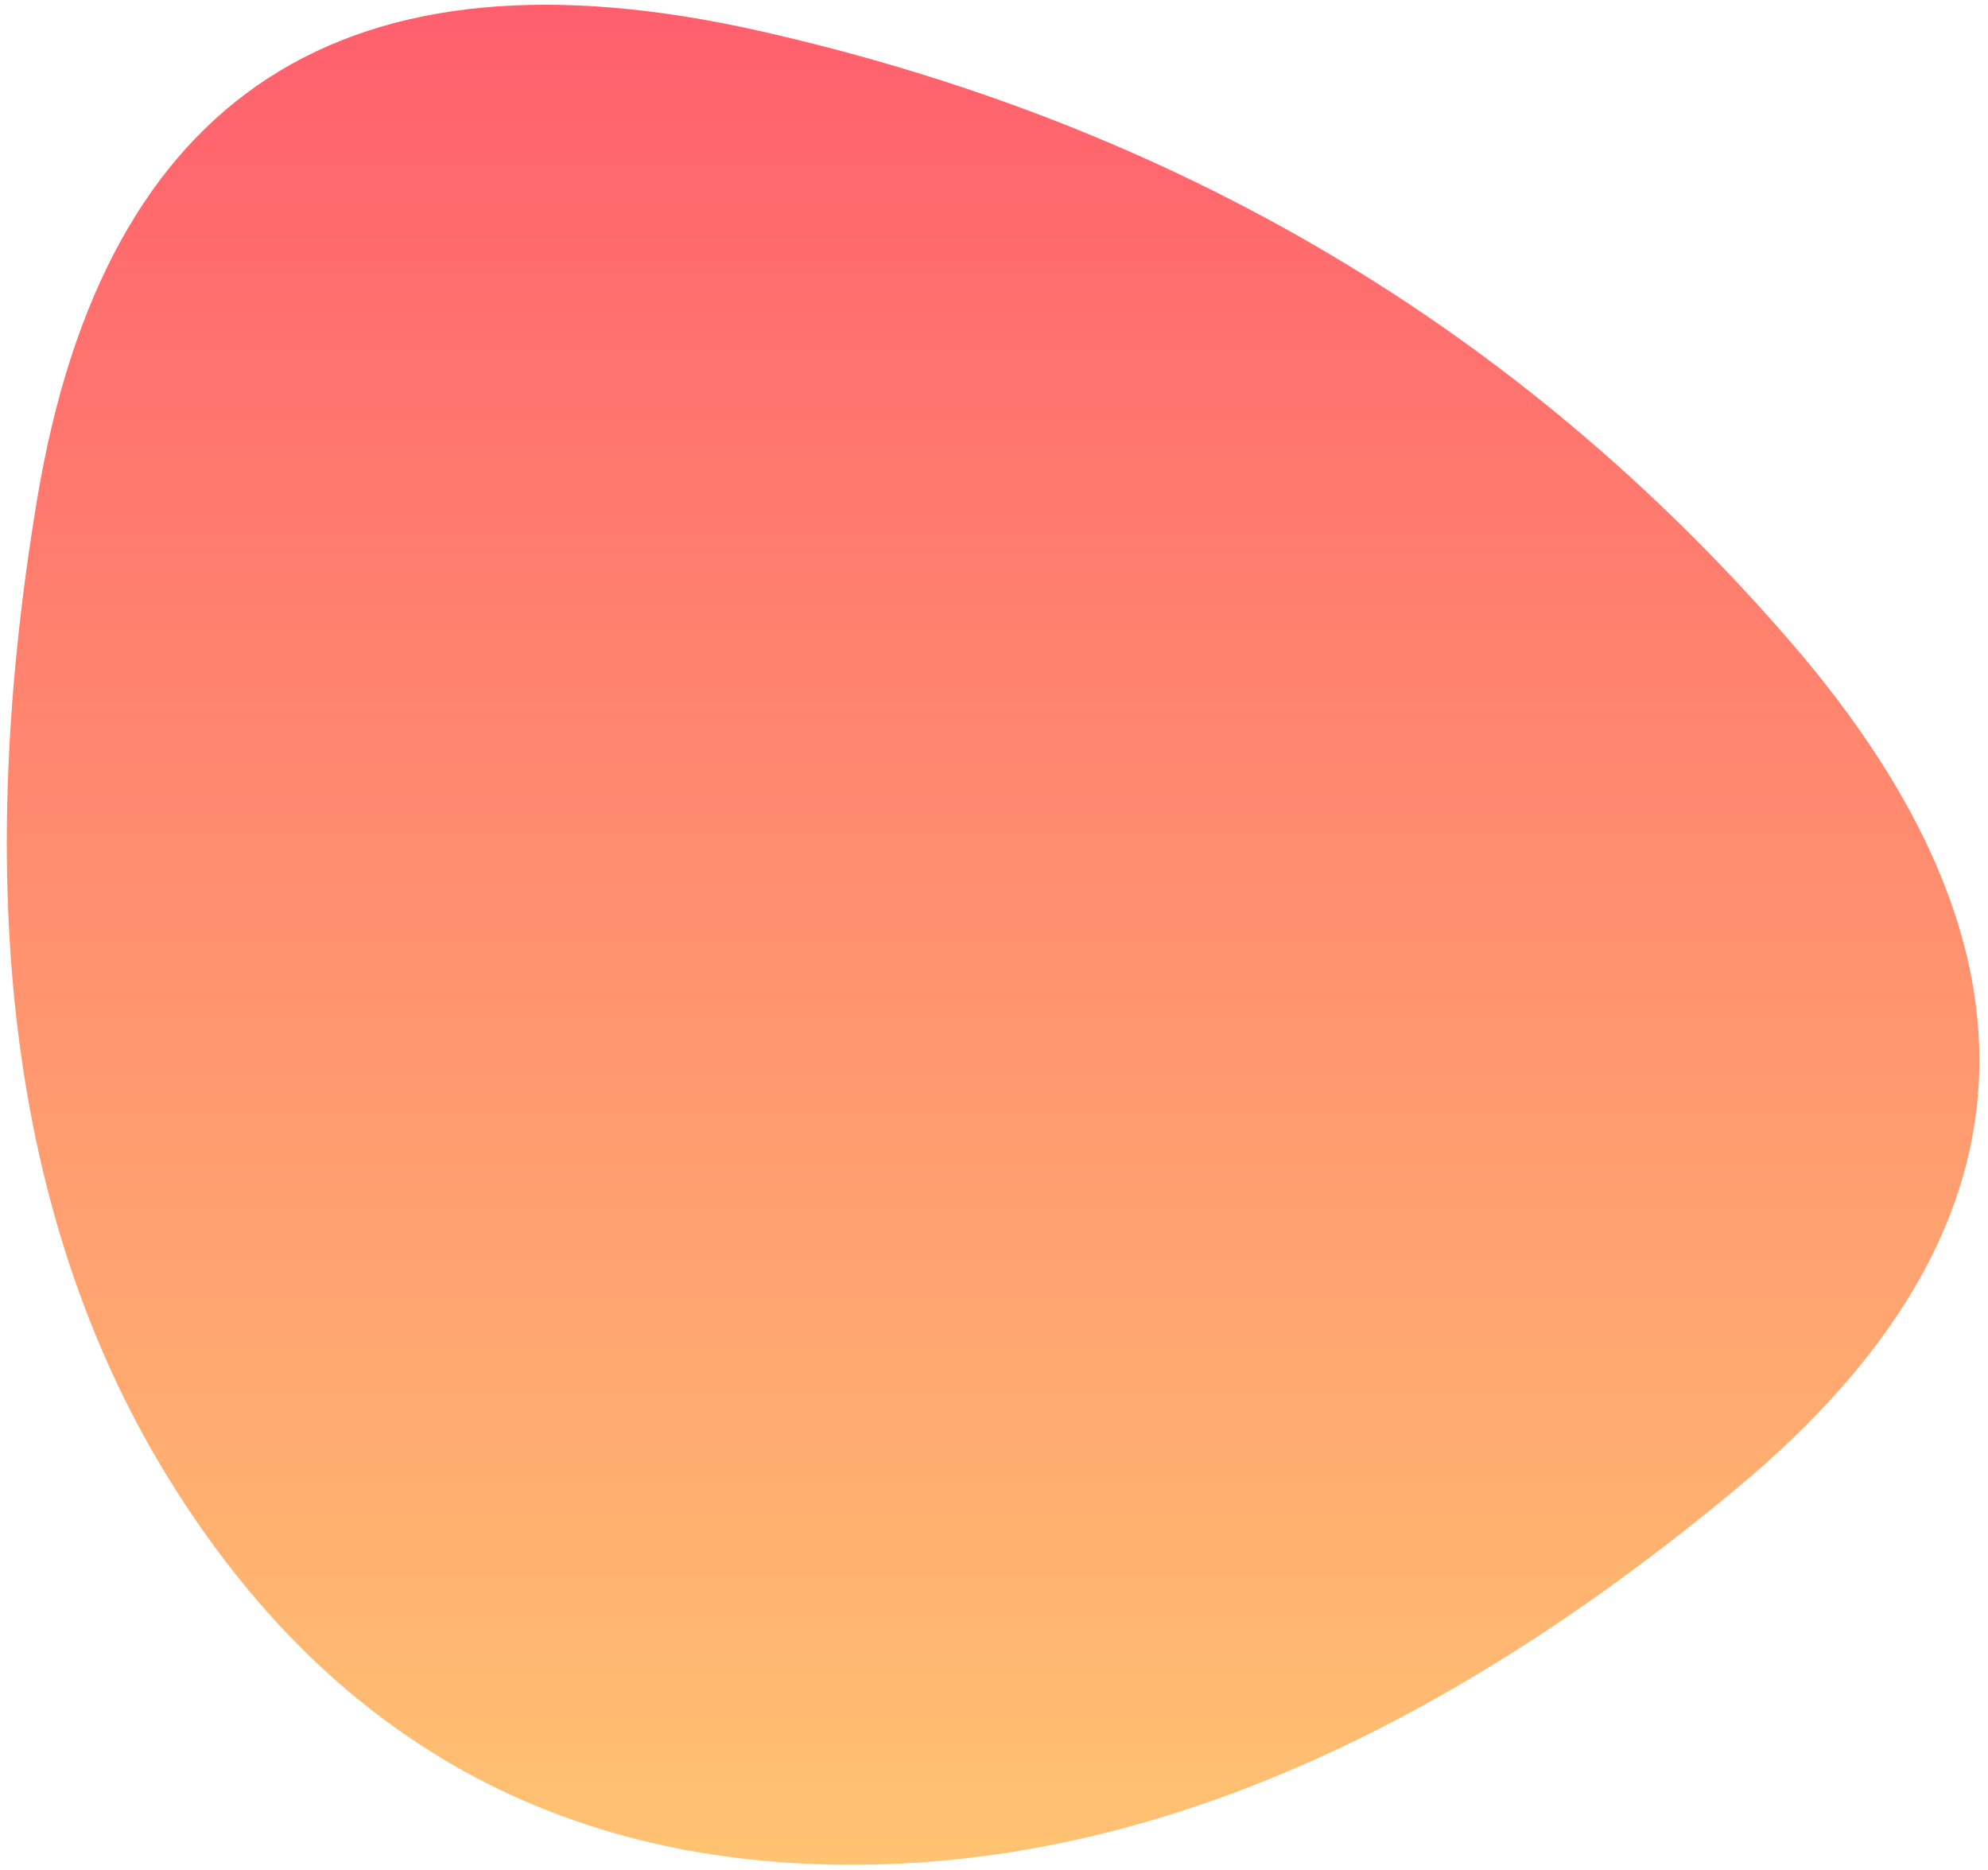
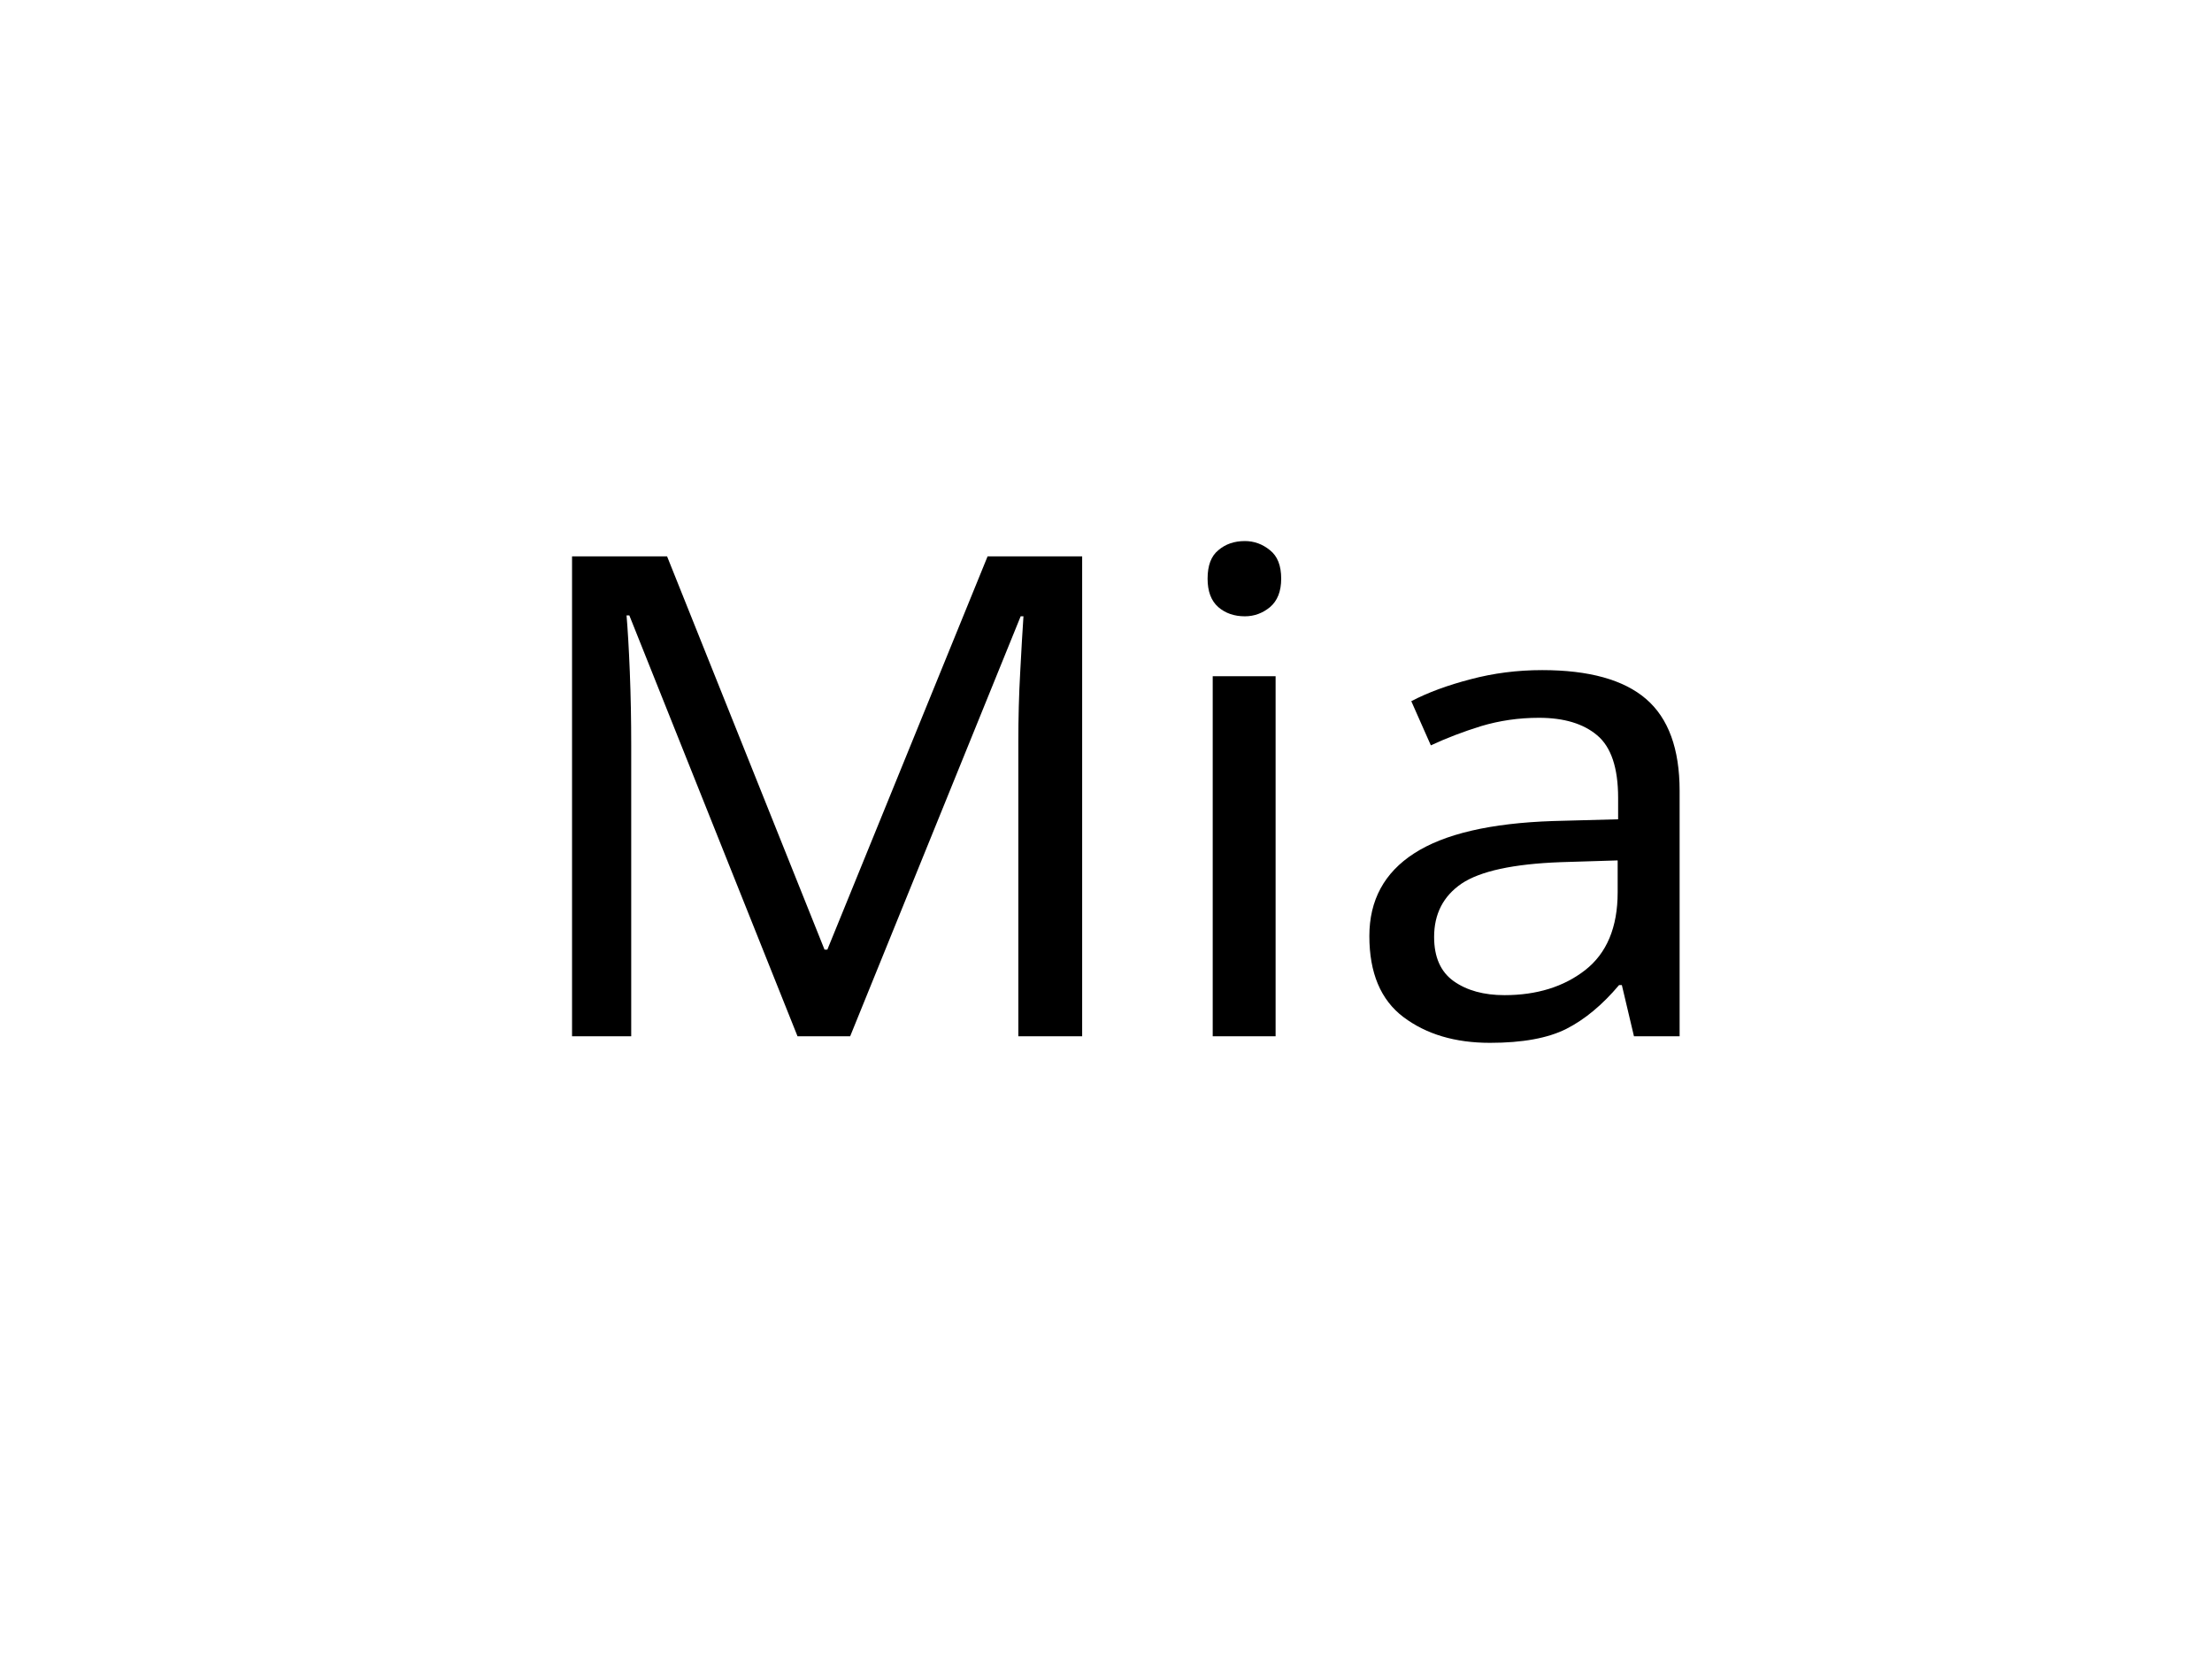
- <svg xmlns="http://www.w3.org/2000/svg" width="117" height="110" viewBox="0 0 117 110" fill="none">
-   <path d="M102.282 87.513C84.385 102.427 66.874 109.829 49.75 109.719C32.626 109.608 19.424 102.151 10.144 87.347C0.864 72.543 -1.787 53.209 2.19 29.346C6.167 5.483 20.363 -3.686 44.779 1.837C69.194 7.361 89.356 19.293 105.265 37.632C121.174 55.971 120.18 72.598 102.282 87.513Z" fill="url(#paint0_linear)" />
-   <defs>
-     <linearGradient id="paint0_linear" x1="0.4" y1="0.28" x2="0.4" y2="109.72" gradientUnits="userSpaceOnUse">
-       <stop stop-color="#FF5F6D" />
-       <stop offset="1" stop-color="#FFC371" />
-     </linearGradient>
-   </defs>
+ <svg xmlns="http://www.w3.org/2000/svg" width="800" height="600">
+   <g>
+     <text style="cursor: text;" transform="matrix(10.7829 0 0 10.1258 -3572.56 -2847.24)" stroke="#000" xml:space="preserve" text-anchor="start" font-family="'Changa'" font-size="24" id="svg_1" y="318.198" x="348.174" stroke-width="0" fill="#000000">Mia</text>
+   </g>
</svg>
